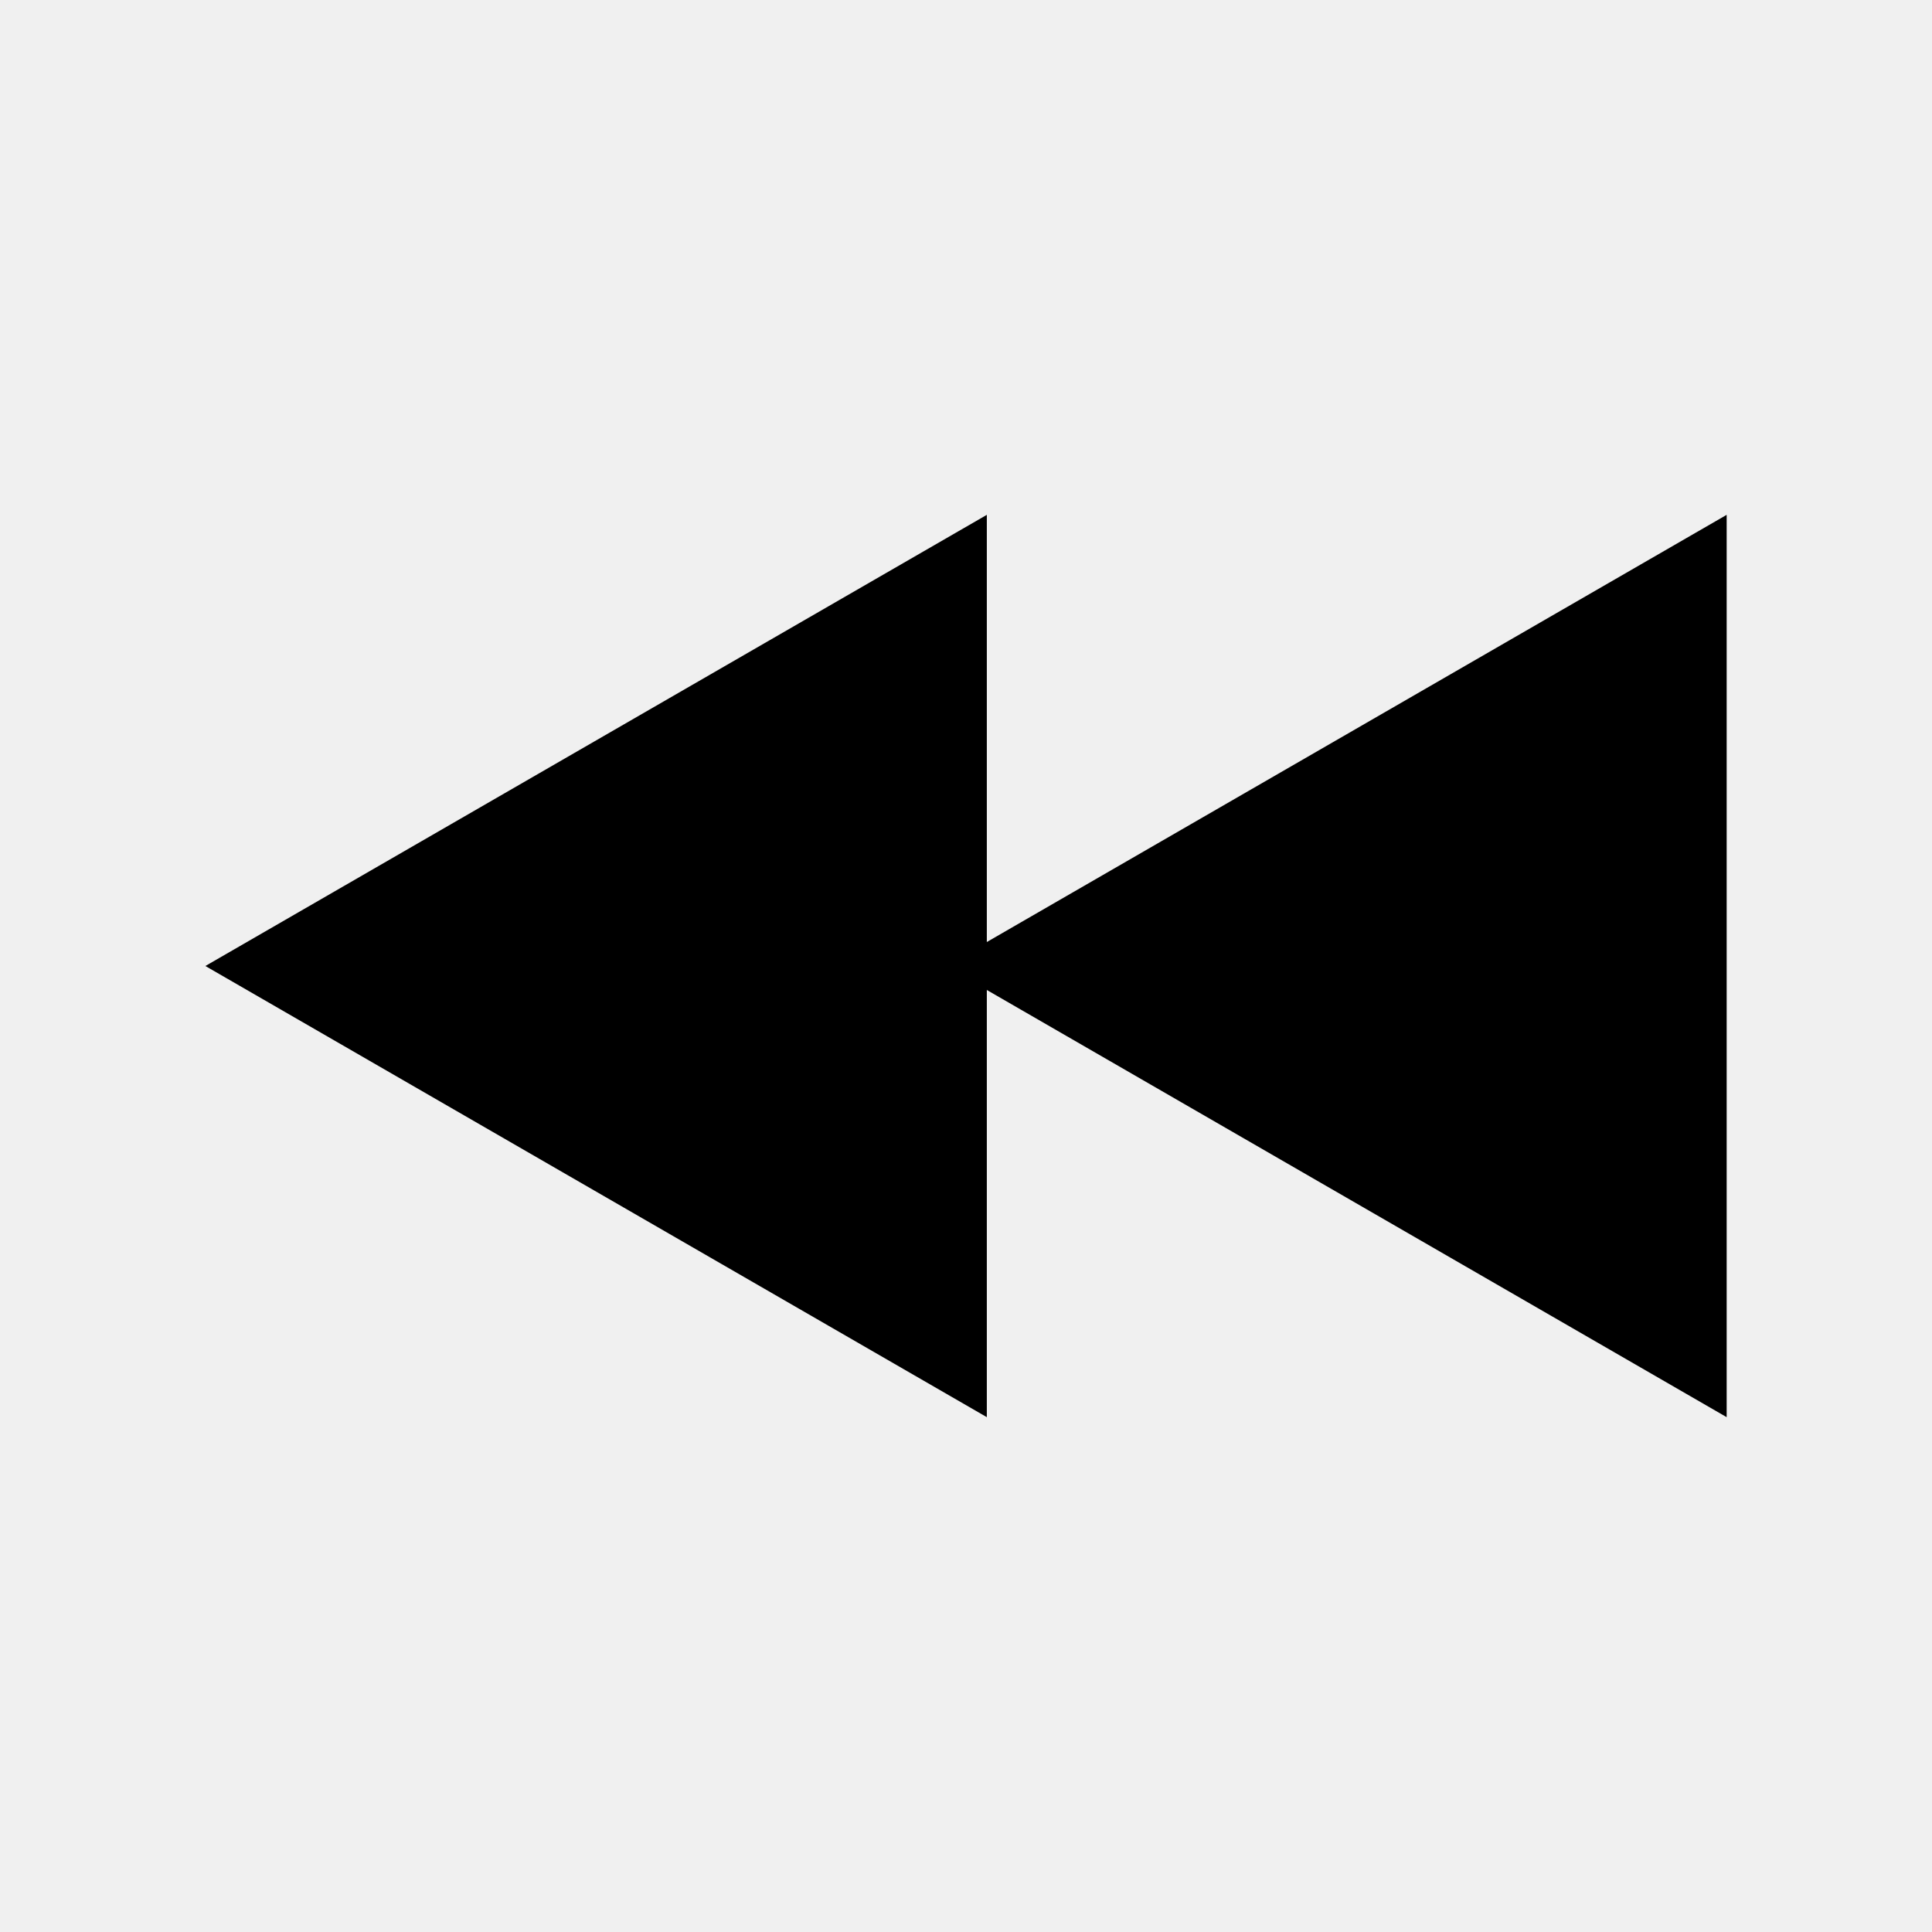
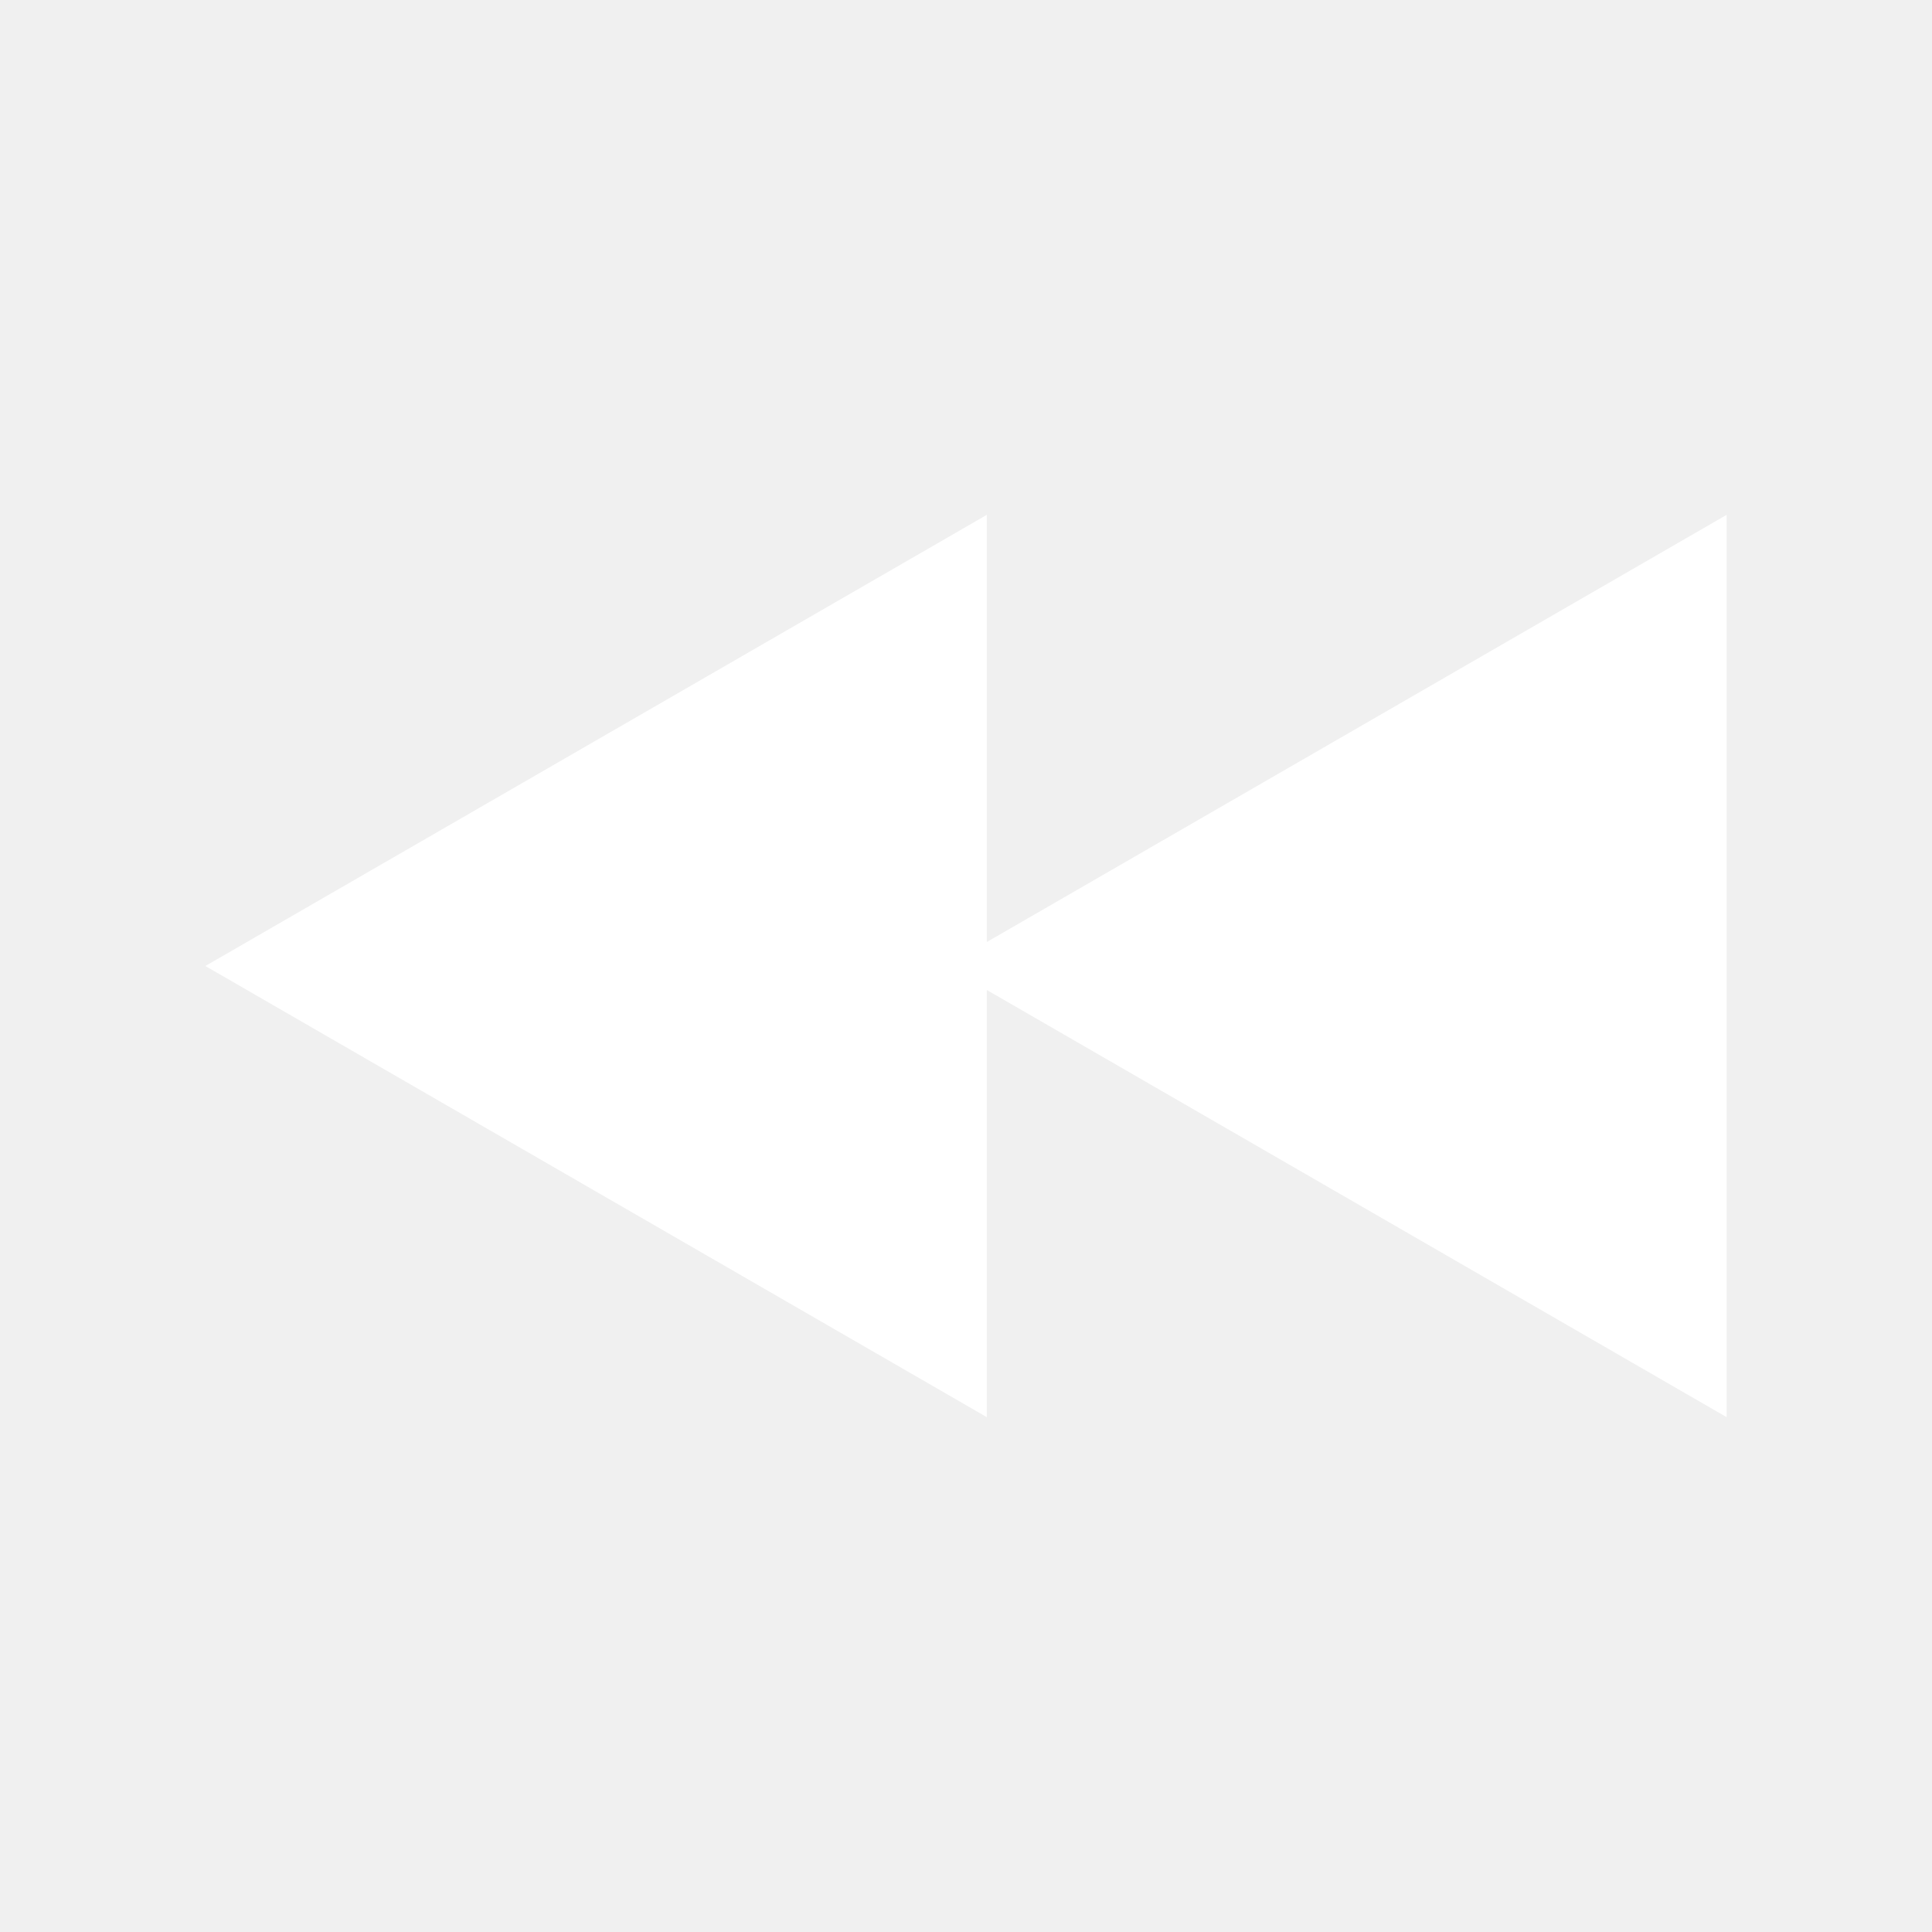
<svg xmlns="http://www.w3.org/2000/svg" version="1.1" width="512" height="512" viewBox="0 0 512 512">
  <g>
</g>
-   <path d="M457.584 375.562l-207.073-119.562 207.073-119.562z" fill="#000000" />
-   <path d="M261.519 375.562l-207.094-119.562 207.094-119.562z" fill="#000000" />
+   <path d="M457.584 375.562l-207.073-119.562 207.073-119.562z" fill="#fff" />
+   <path d="M261.519 375.562l-207.094-119.562 207.094-119.562z" fill="#fff" />
</svg>
